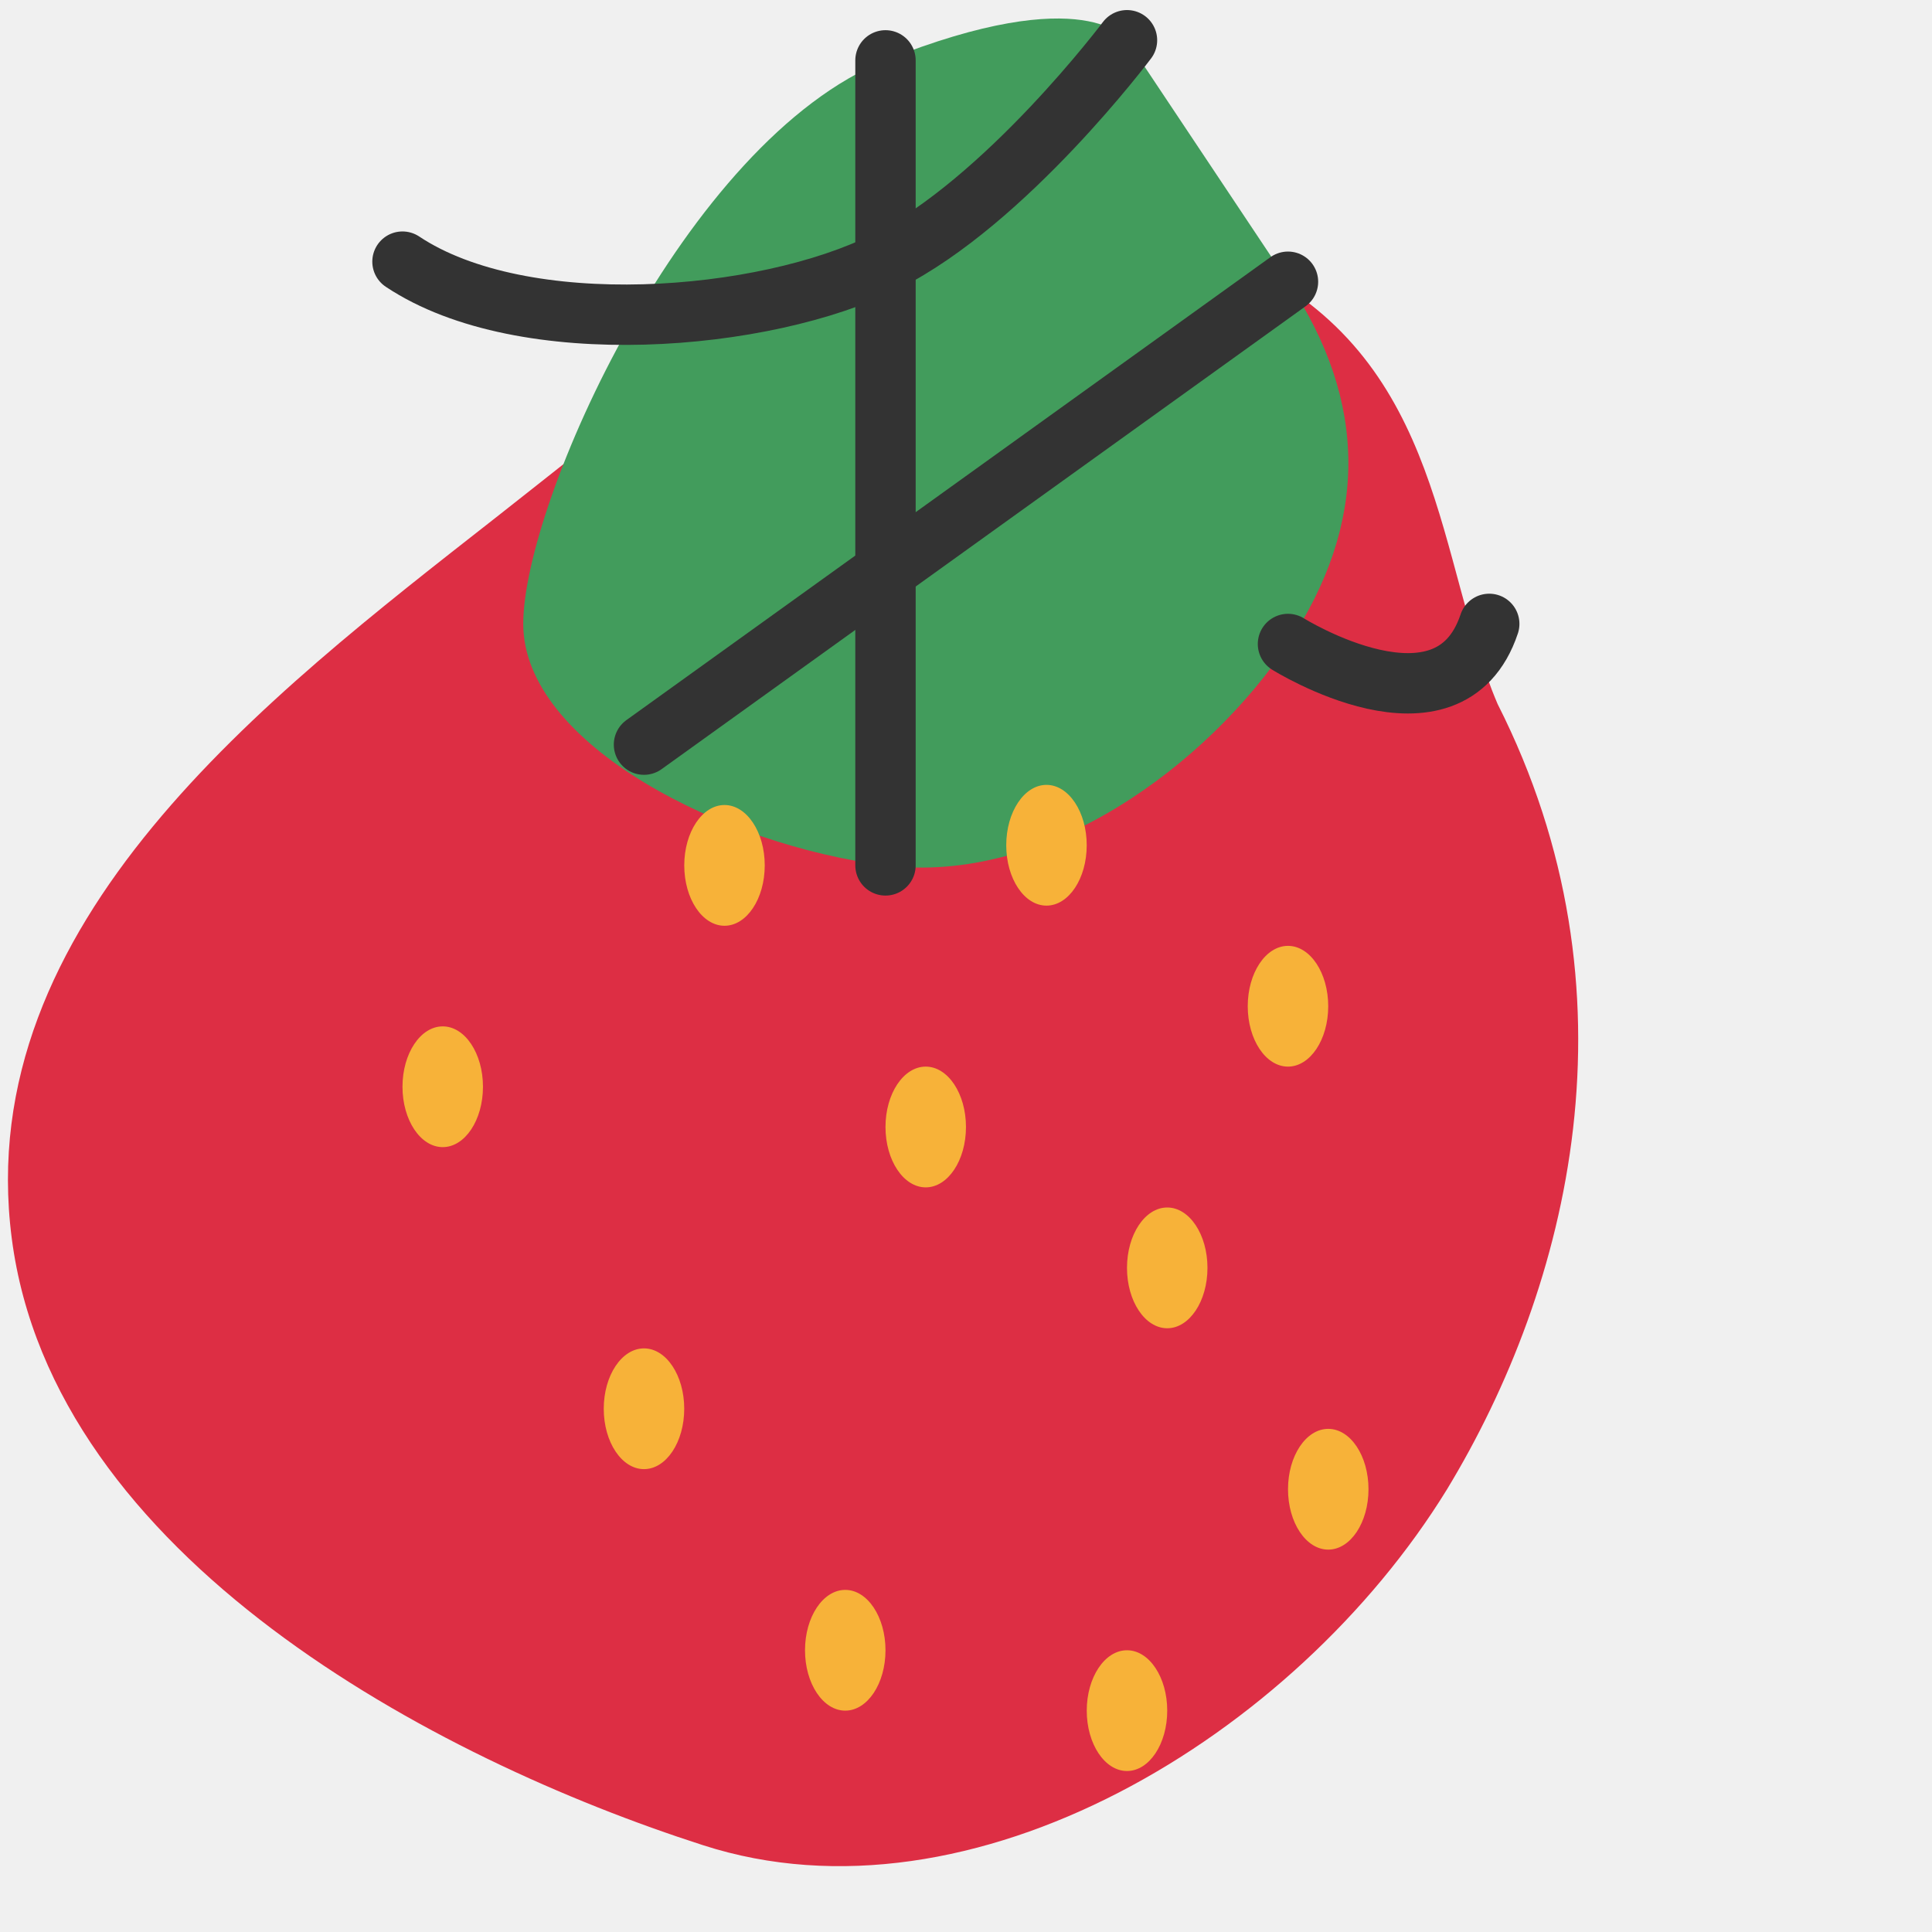
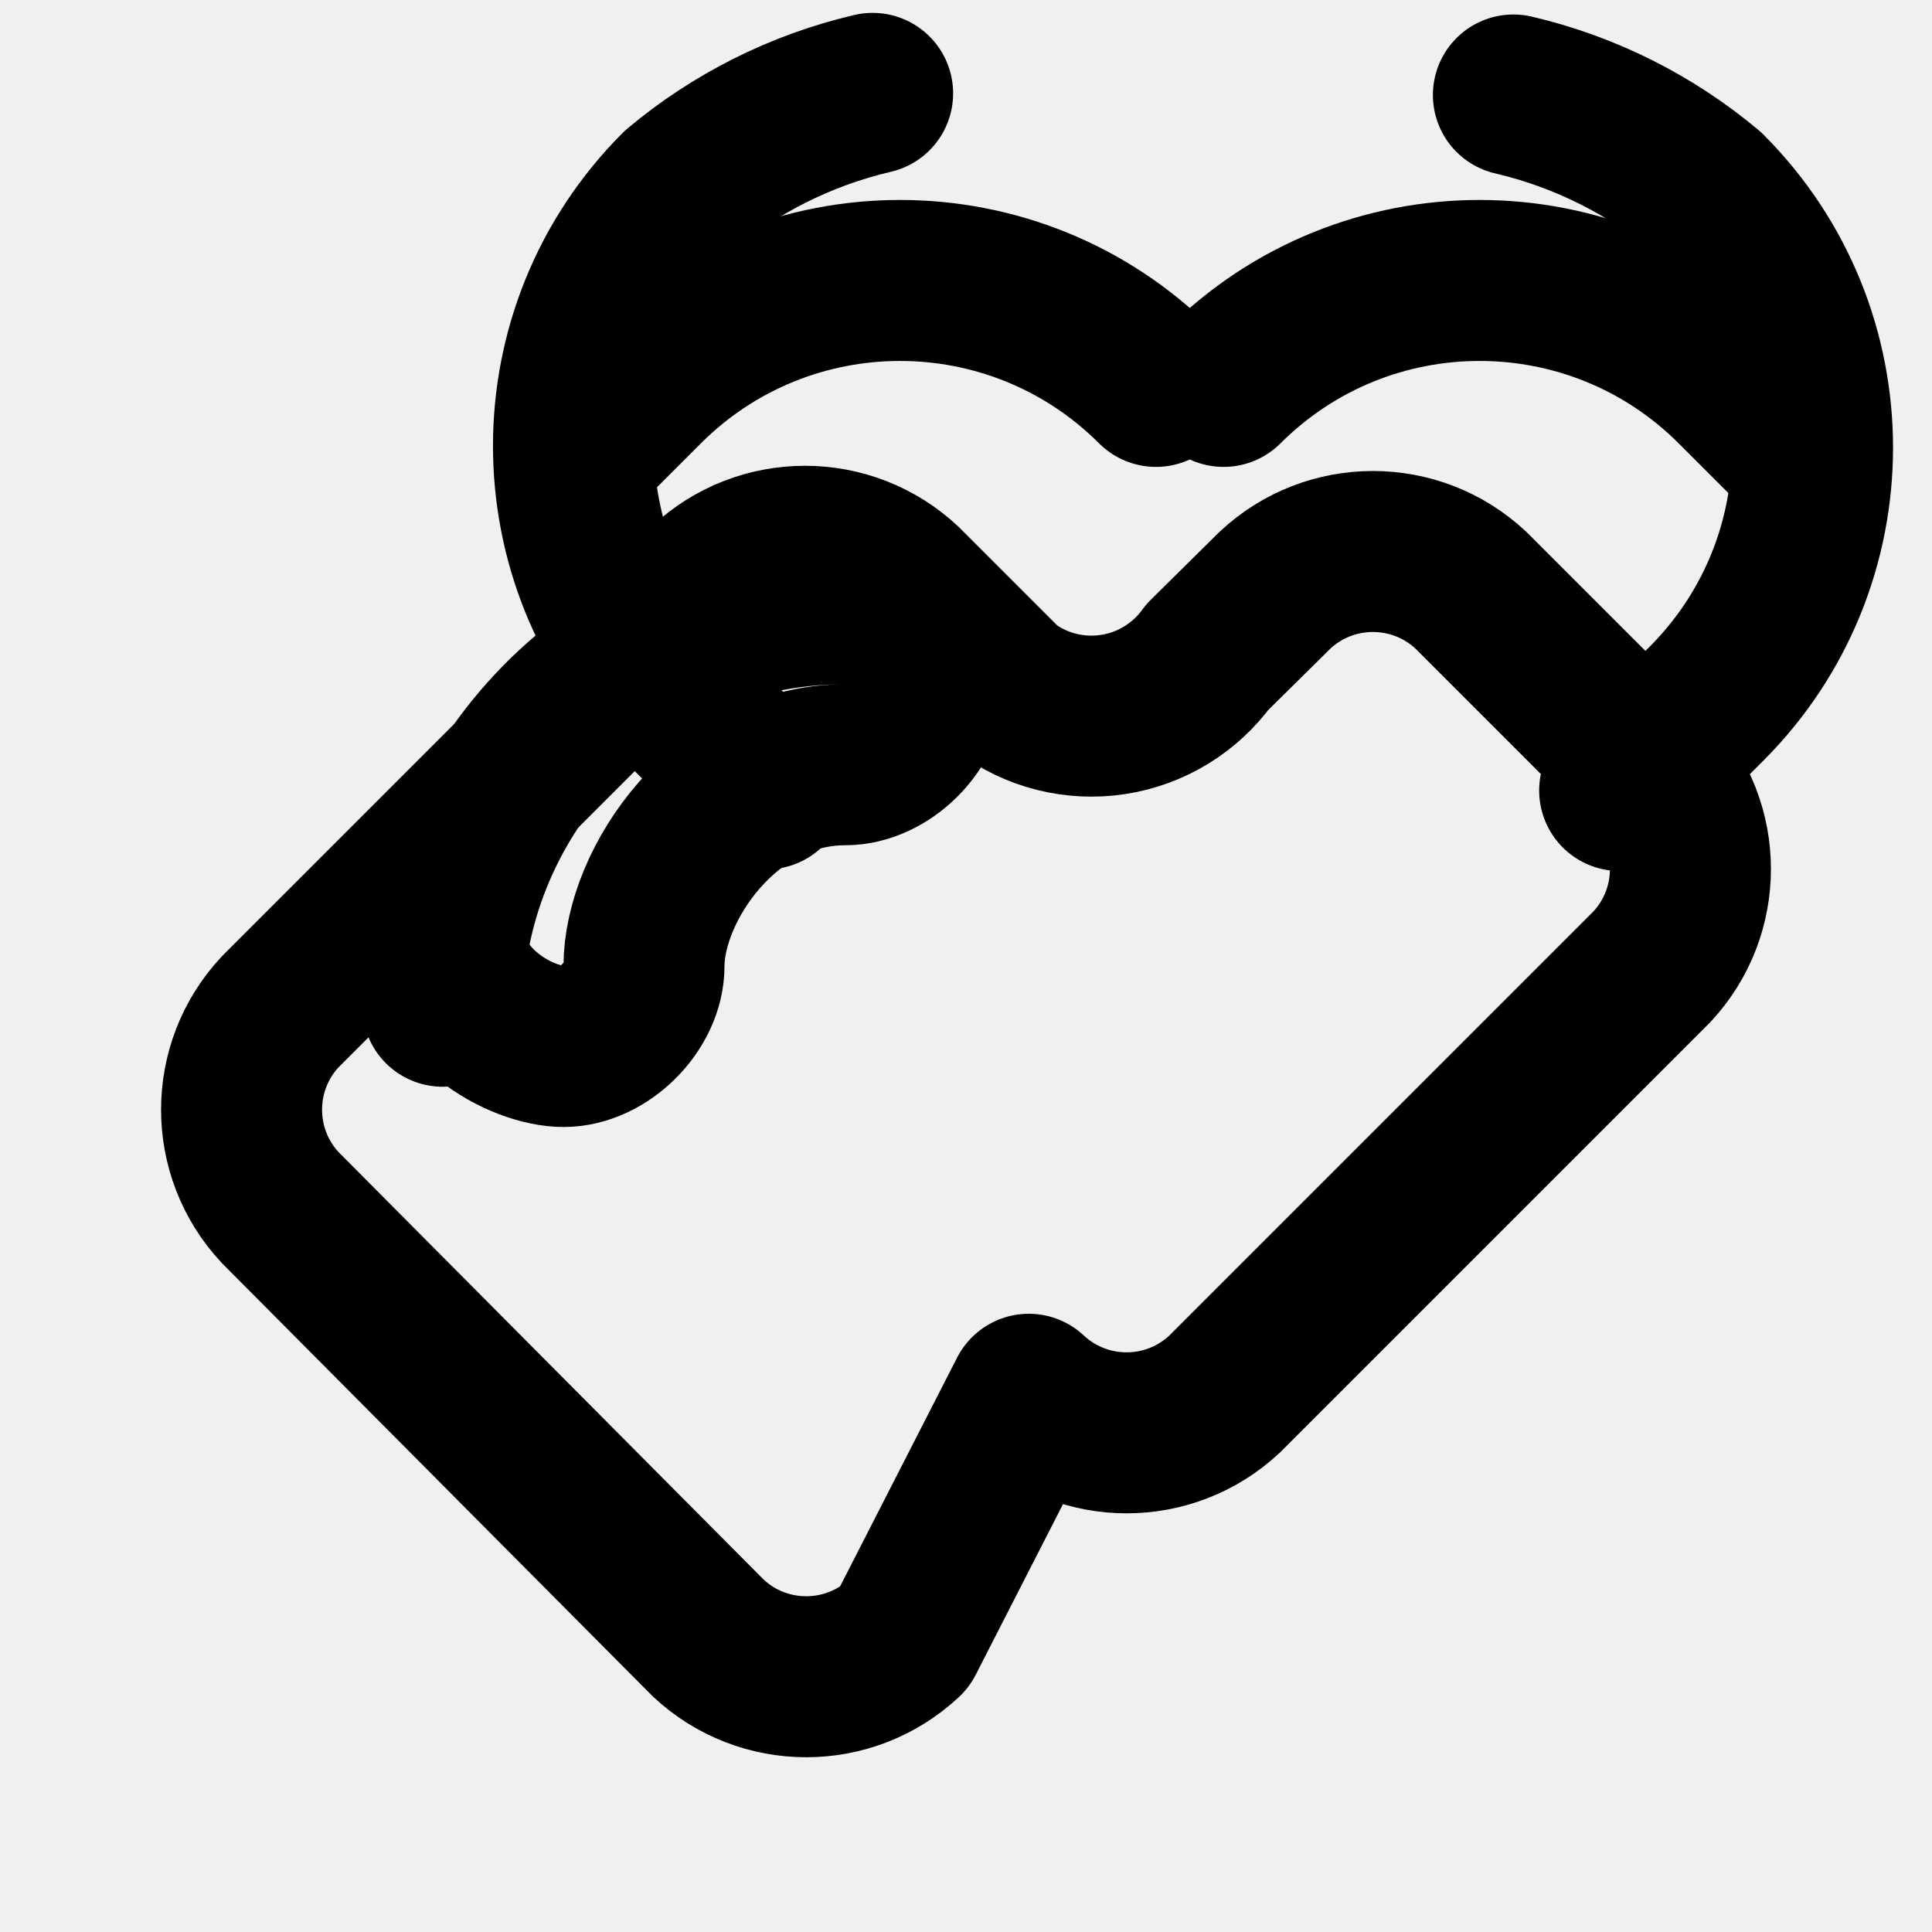
- <svg xmlns="http://www.w3.org/2000/svg" width="64" height="64" viewBox="0 0 64 64" fill="none">
-   <g clip-path="url(#clip0_10_2)">
-     <path d="M49.61 23.321C54.437 32.853 52.012 42.617 47.926 49.349C42.885 57.533 32.188 63.999 23.29 61.125C14.38 58.262 1.751 51.581 0.389 41.018C-0.962 30.566 8.834 23.093 16.399 17.165C23.975 11.237 31.898 4 41.518 8.885C47.856 12.112 47.587 18.579 49.61 23.321Z" fill="#DD2E44" />
-     <path d="M37.333 1.333C37.333 1.333 40 5.333 42.666 9.333C45.333 13.333 45.333 17.333 42.666 21.333C40 25.333 34.666 29.333 29.333 28.667C24 28 17.333 24.667 17.333 20.667C17.333 16.667 22.666 4.667 29.333 2C36 -0.667 37.333 1.333 37.333 1.333Z" fill="#429C5C" />
-     <path d="M29.333 28.667L29.333 2" stroke="#333333" stroke-width="2" stroke-linecap="round" />
-     <path d="M42.666 9.333L21.333 24.667" stroke="#333333" stroke-width="2" stroke-linecap="round" />
-     <path d="M37.333 1.333C37.333 1.333 33.333 6.667 29.333 8.667C25.333 10.667 17.333 11.333 13.333 8.667" stroke="#333333" stroke-width="2" stroke-linecap="round" />
-     <path d="M42.666 21.333C42.666 21.333 48 24.667 49.333 20.667" stroke="#333333" stroke-width="2" stroke-linecap="round" />
-     <ellipse cx="14.666" cy="36" rx="1.333" ry="2" fill="#F7B239" />
-     <ellipse cx="21.333" cy="46.667" rx="1.333" ry="2" fill="#F7B239" />
-     <ellipse cx="28" cy="54.667" rx="1.333" ry="2" fill="#F7B239" />
-     <ellipse cx="37.333" cy="56.667" rx="1.333" ry="2" fill="#F7B239" />
-     <ellipse cx="44" cy="49.333" rx="1.333" ry="2" fill="#F7B239" />
-     <ellipse cx="38.666" cy="42" rx="1.333" ry="2" fill="#F7B239" />
-     <ellipse cx="30.666" cy="37.333" rx="1.333" ry="2" fill="#F7B239" />
-     <ellipse cx="24" cy="28.667" rx="1.333" ry="2" fill="#F7B239" />
-     <ellipse cx="34.666" cy="28" rx="1.333" ry="2" fill="#F7B239" />
-     <ellipse cx="42.666" cy="33.333" rx="1.333" ry="2" fill="#F7B239" />
-   </g>
-   <defs>
-     <clipPath id="clip0_10_2">
-       <rect width="64" height="64" fill="white" />
-     </clipPath>
-   </defs>
+ <svg xmlns="http://www.w3.org/2000/svg" width="24" height="24" viewBox="0 0 24 24" fill="none" stroke="currentColor" stroke-width="2" stroke-linecap="round" stroke-linejoin="round" class="lucide lucide-strawberry">
+   <path d="M11.23 20.35a1.78 1.78 0 0 1-2.43 0L3.48 15a1.78 1.78 0 0 1 0-2.43l5.3-5.3a1.78 1.78 0 0 1 2.44 0l1.27 1.27A1.78 1.78 0 0 0 15 8.16l.84-.83a1.78 1.78 0 0 1 2.43 0l2.25 2.25a1.78 1.78 0 0 1 0 2.43l-5.31 5.31a1.78 1.78 0 0 1-2.43 0Z" />
+   <path d="M18.8 1.18c.9.21 1.72.63 2.4 1.2a4.5 4.5 0 0 1 0 6.36l-1.08 1.08" />
+   <path d="M15.2 4.8a4.5 4.5 0 0 1 6.36 0l.71.71" />
+   <path d="M10.84 1.16c-.9.21-1.72.63-2.4 1.2a4.5 4.5 0 0 0 0 6.36l1.08 1.08" />
+   <path d="M14.36 4.8a4.5 4.5 0 0 0-6.36 0l-.71.71" />
+   <path d="M5.5 12.5c0-2.5 2-5 5-5 .5 0 1 .5 1 1s-.5 1-1 1c-1.5 0-2.5 1.5-2.5 2.5 0 .5-.5 1-1 1s-1.5-.5-1.5-1.5Z" />
</svg>
